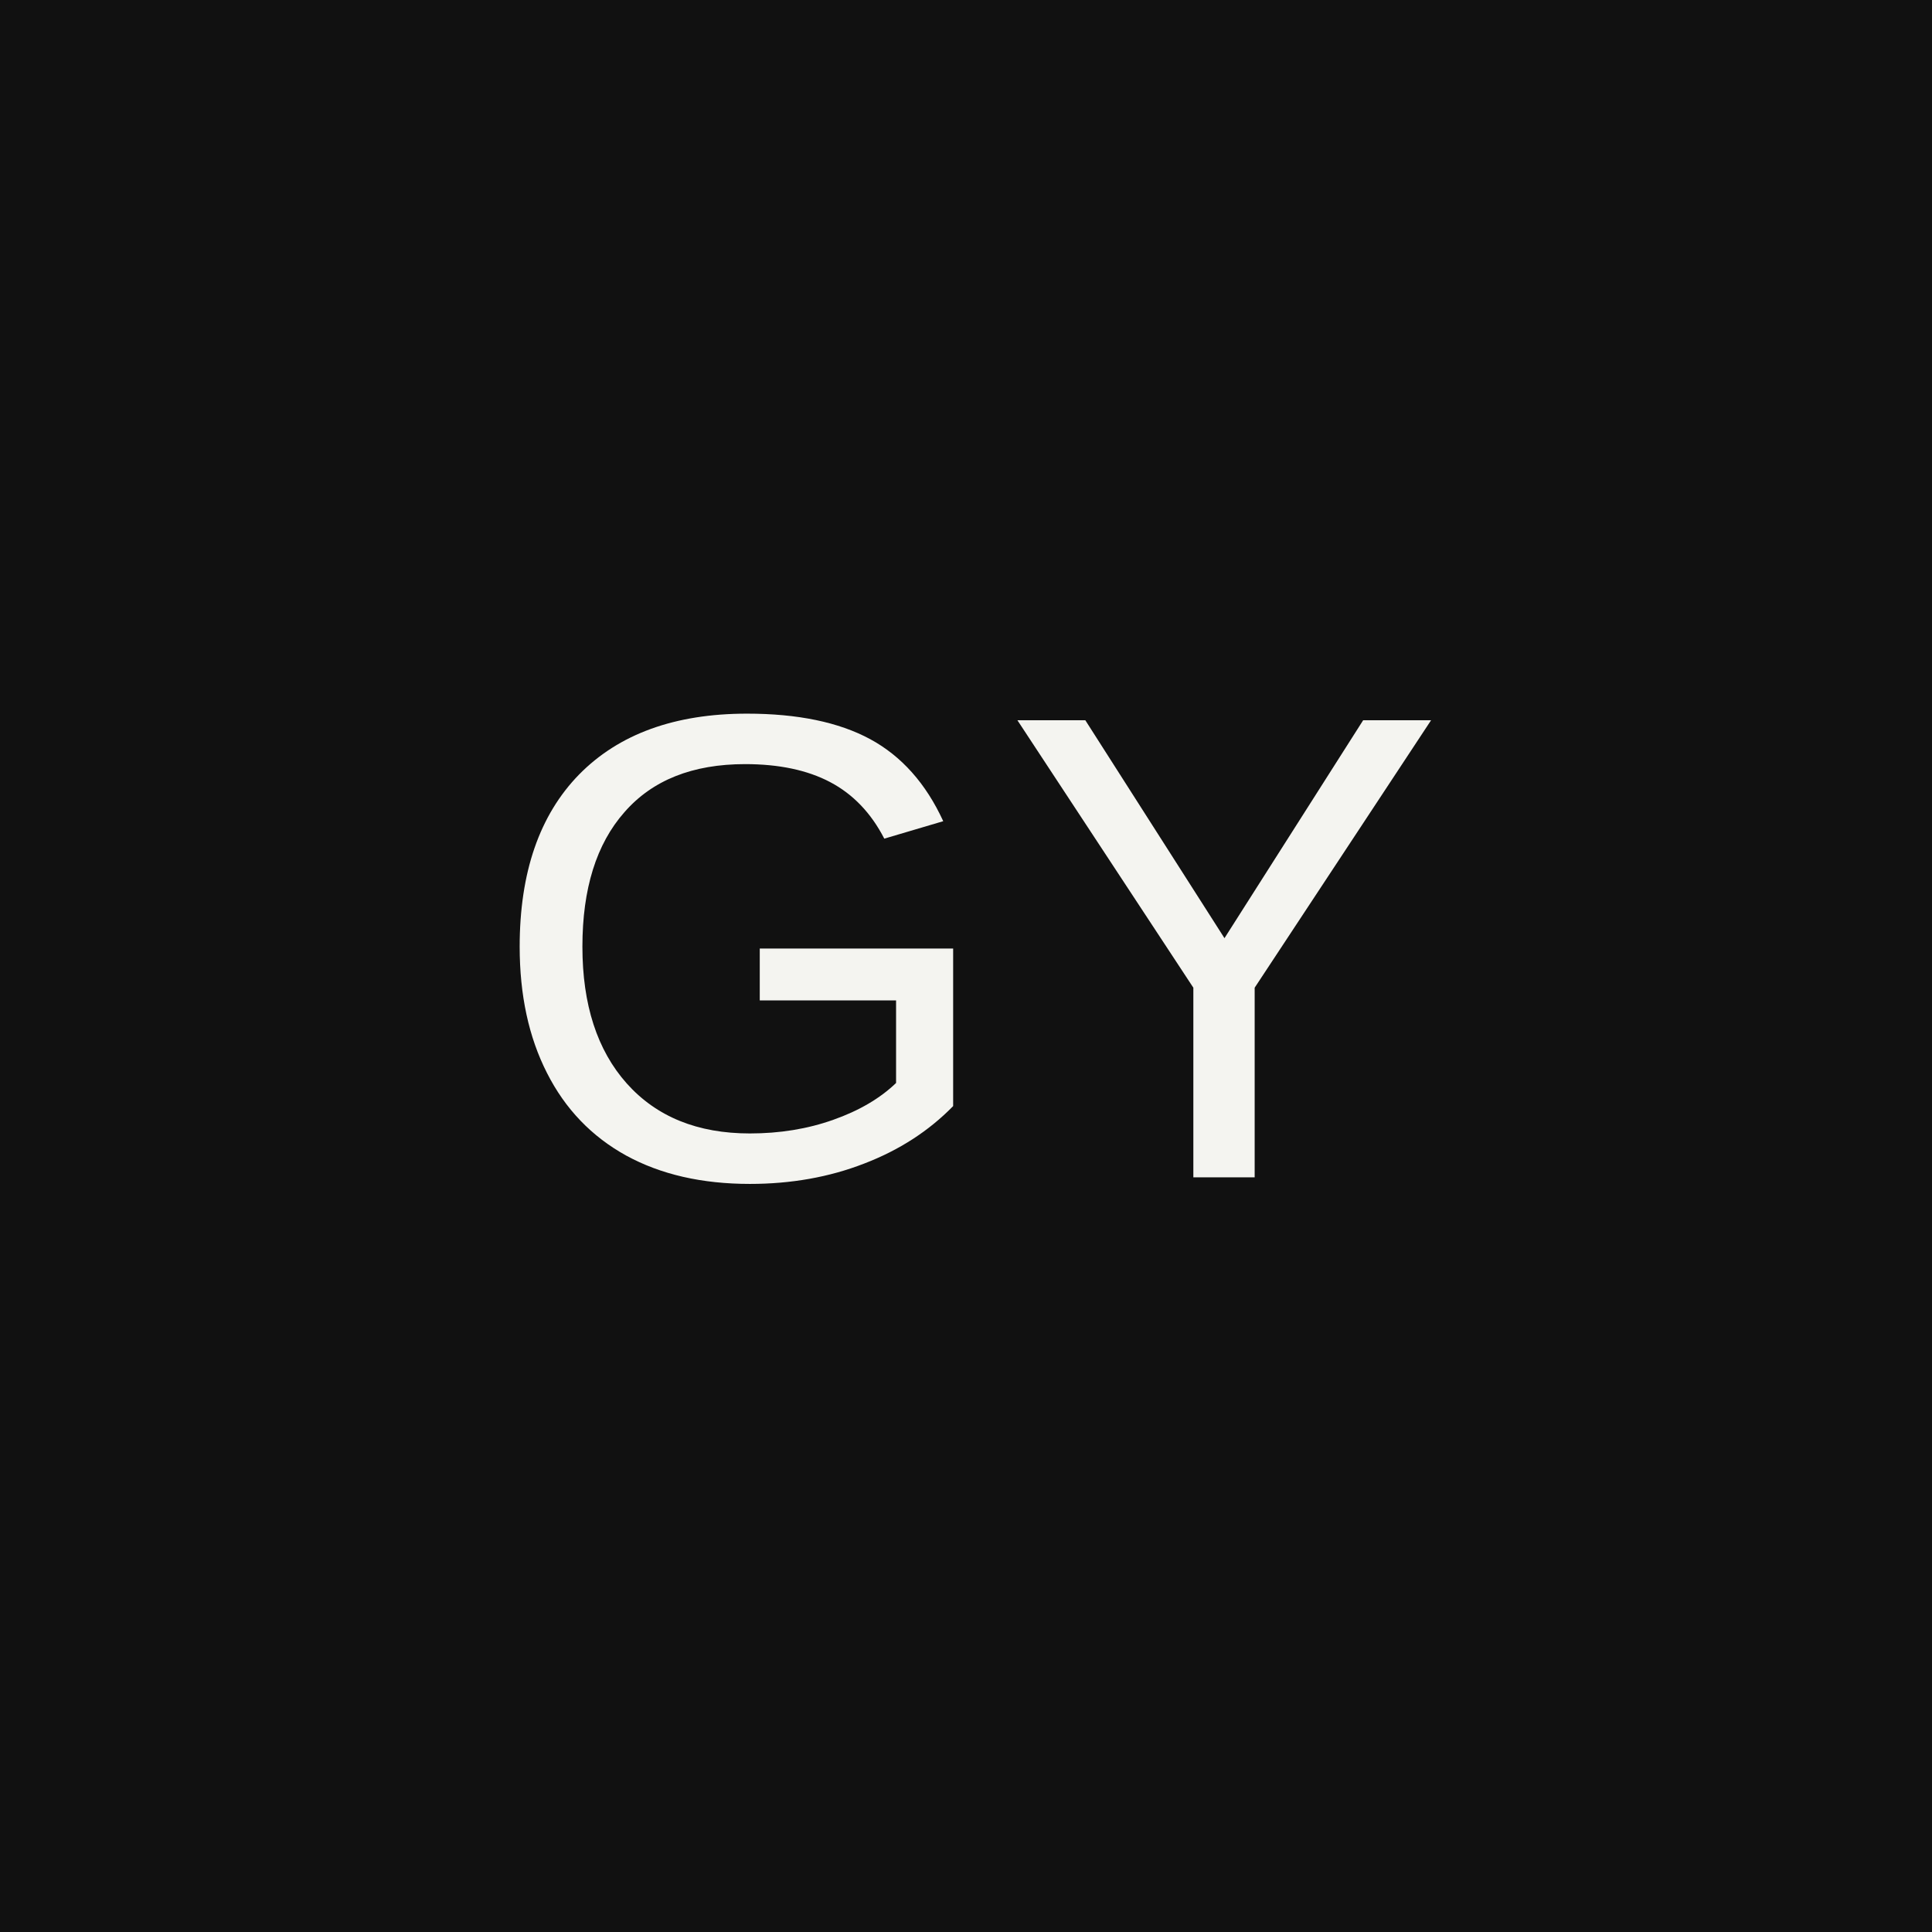
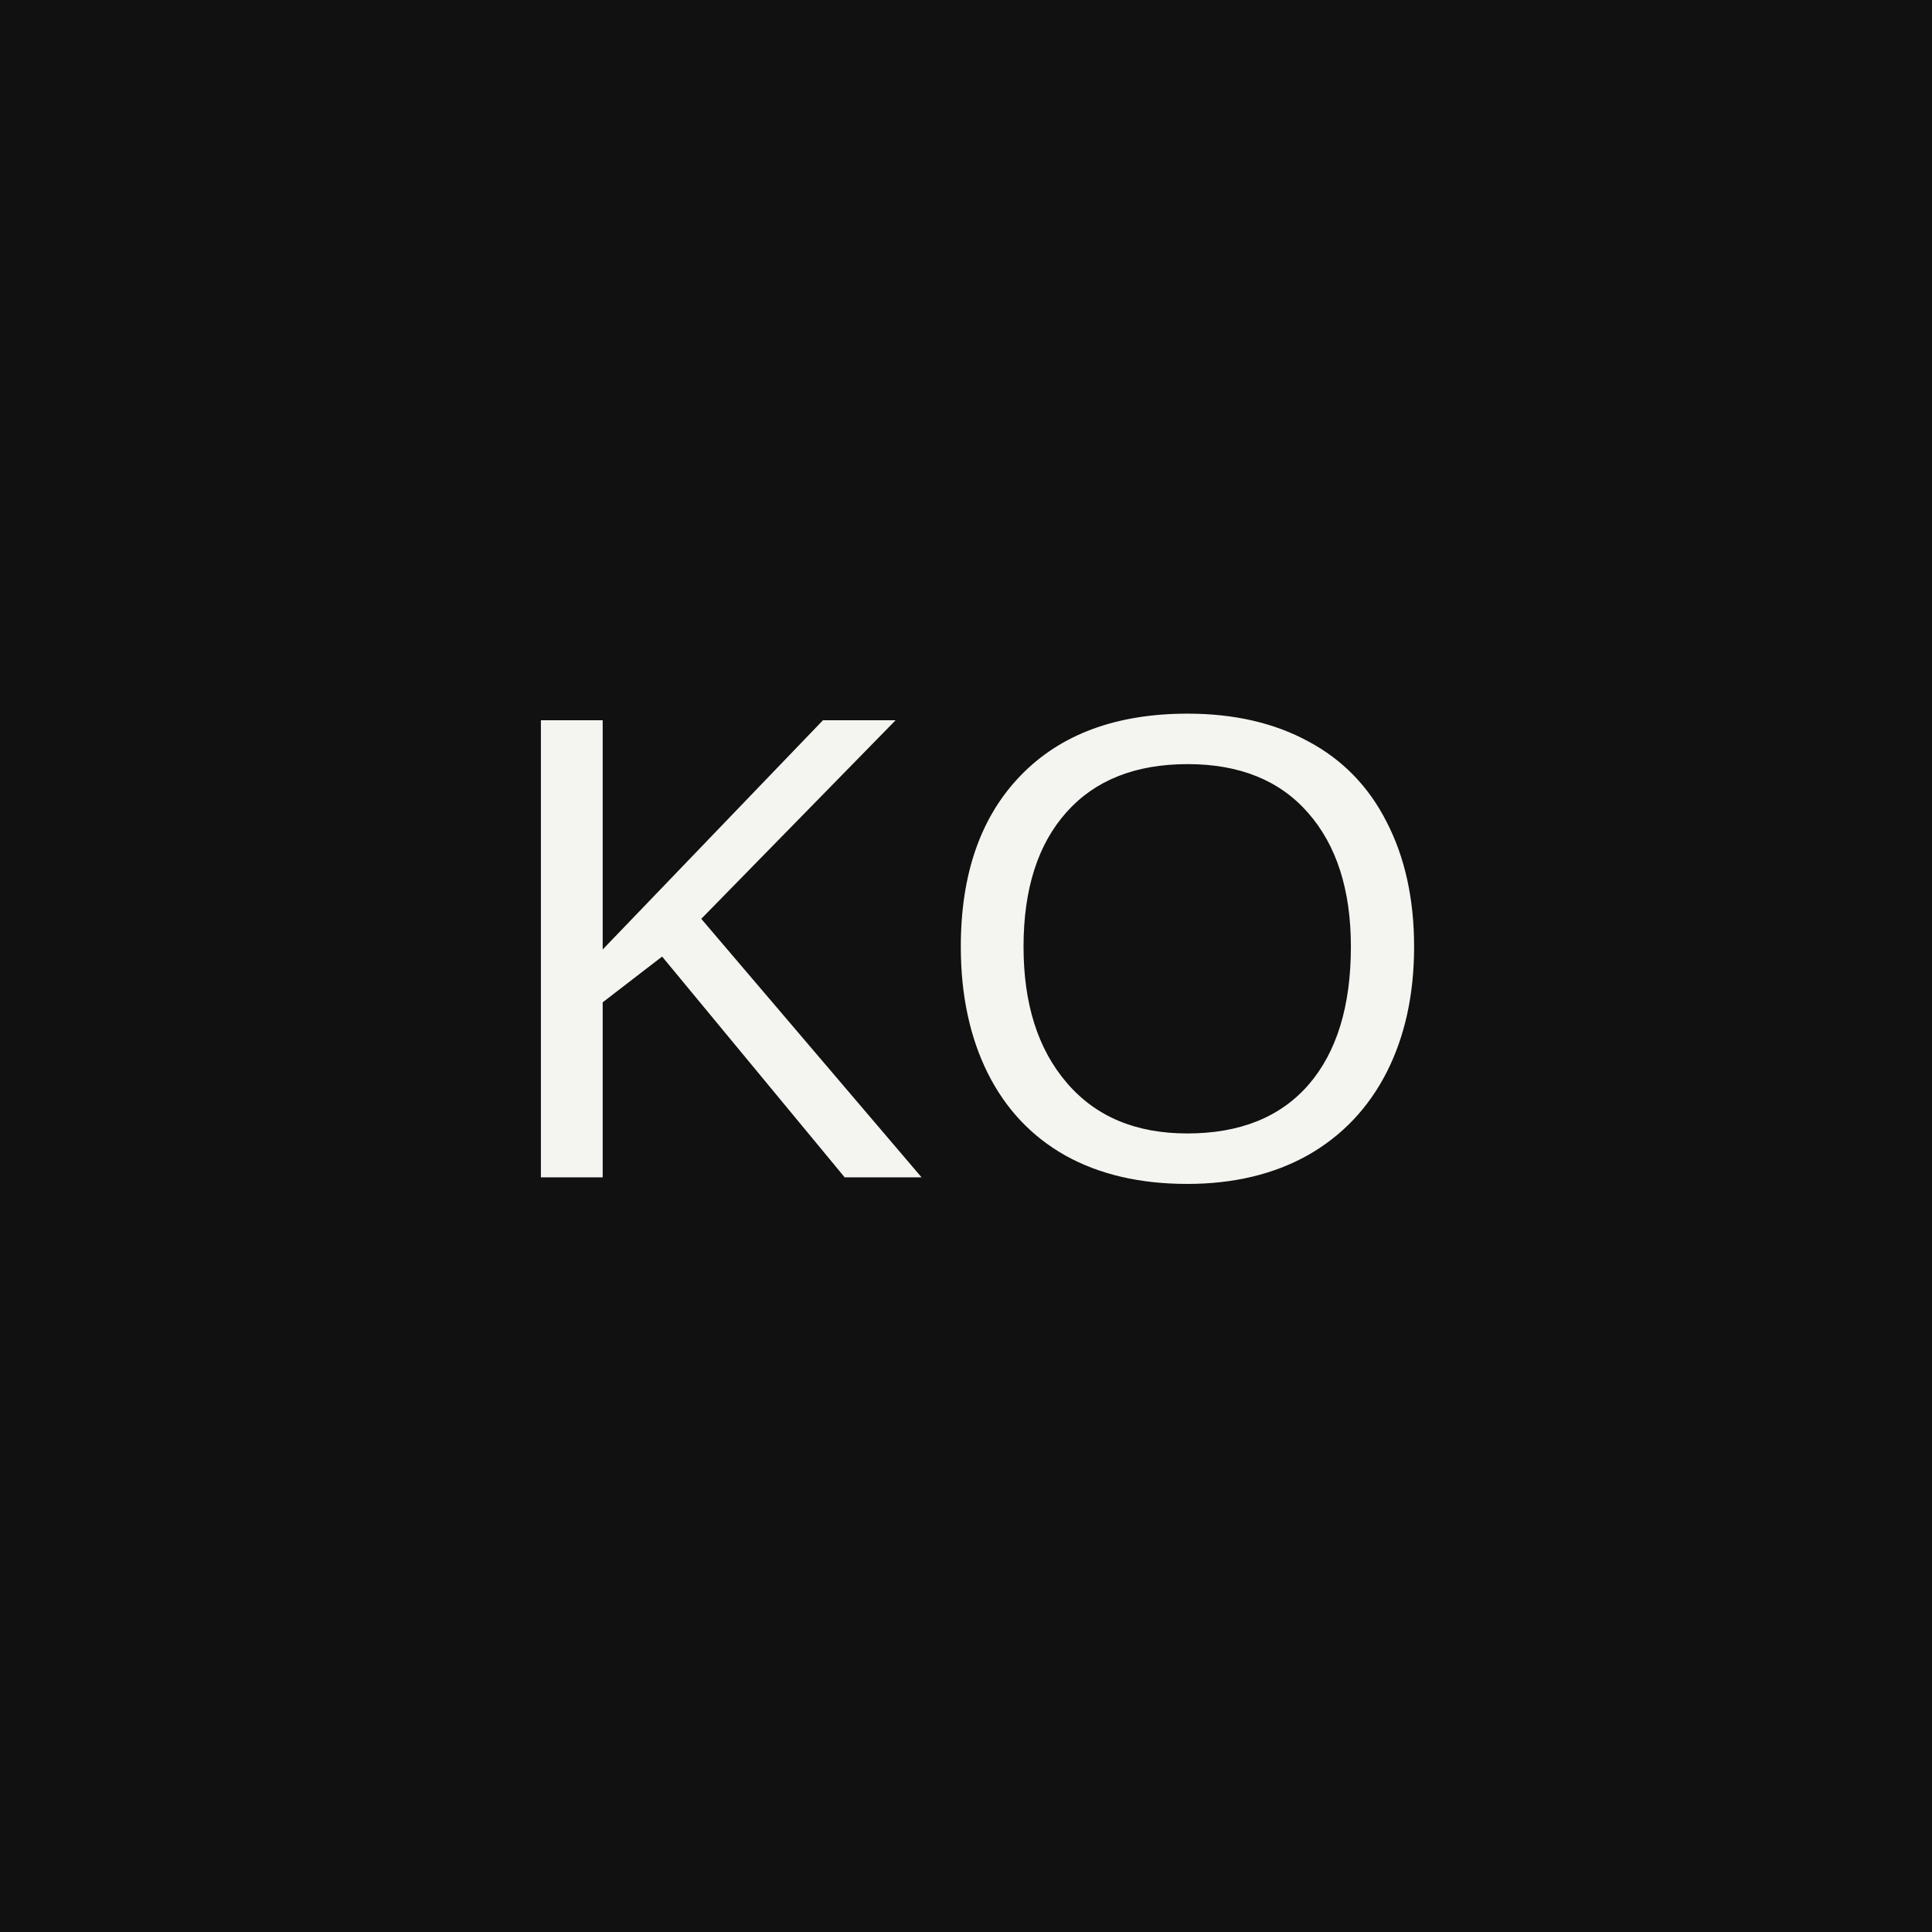
<svg xmlns="http://www.w3.org/2000/svg" viewBox="0 0 64 64">
  <rect width="64" height="64" fill="#111" />
-   <text x="32" y="39" text-anchor="middle" font-family="Arial" font-size="22" fill="#f4f4f0">GY</text>
+   <text x="32" y="39" text-anchor="middle" font-family="Arial" font-size="22" fill="#f4f4f0">KO</text>
</svg>
